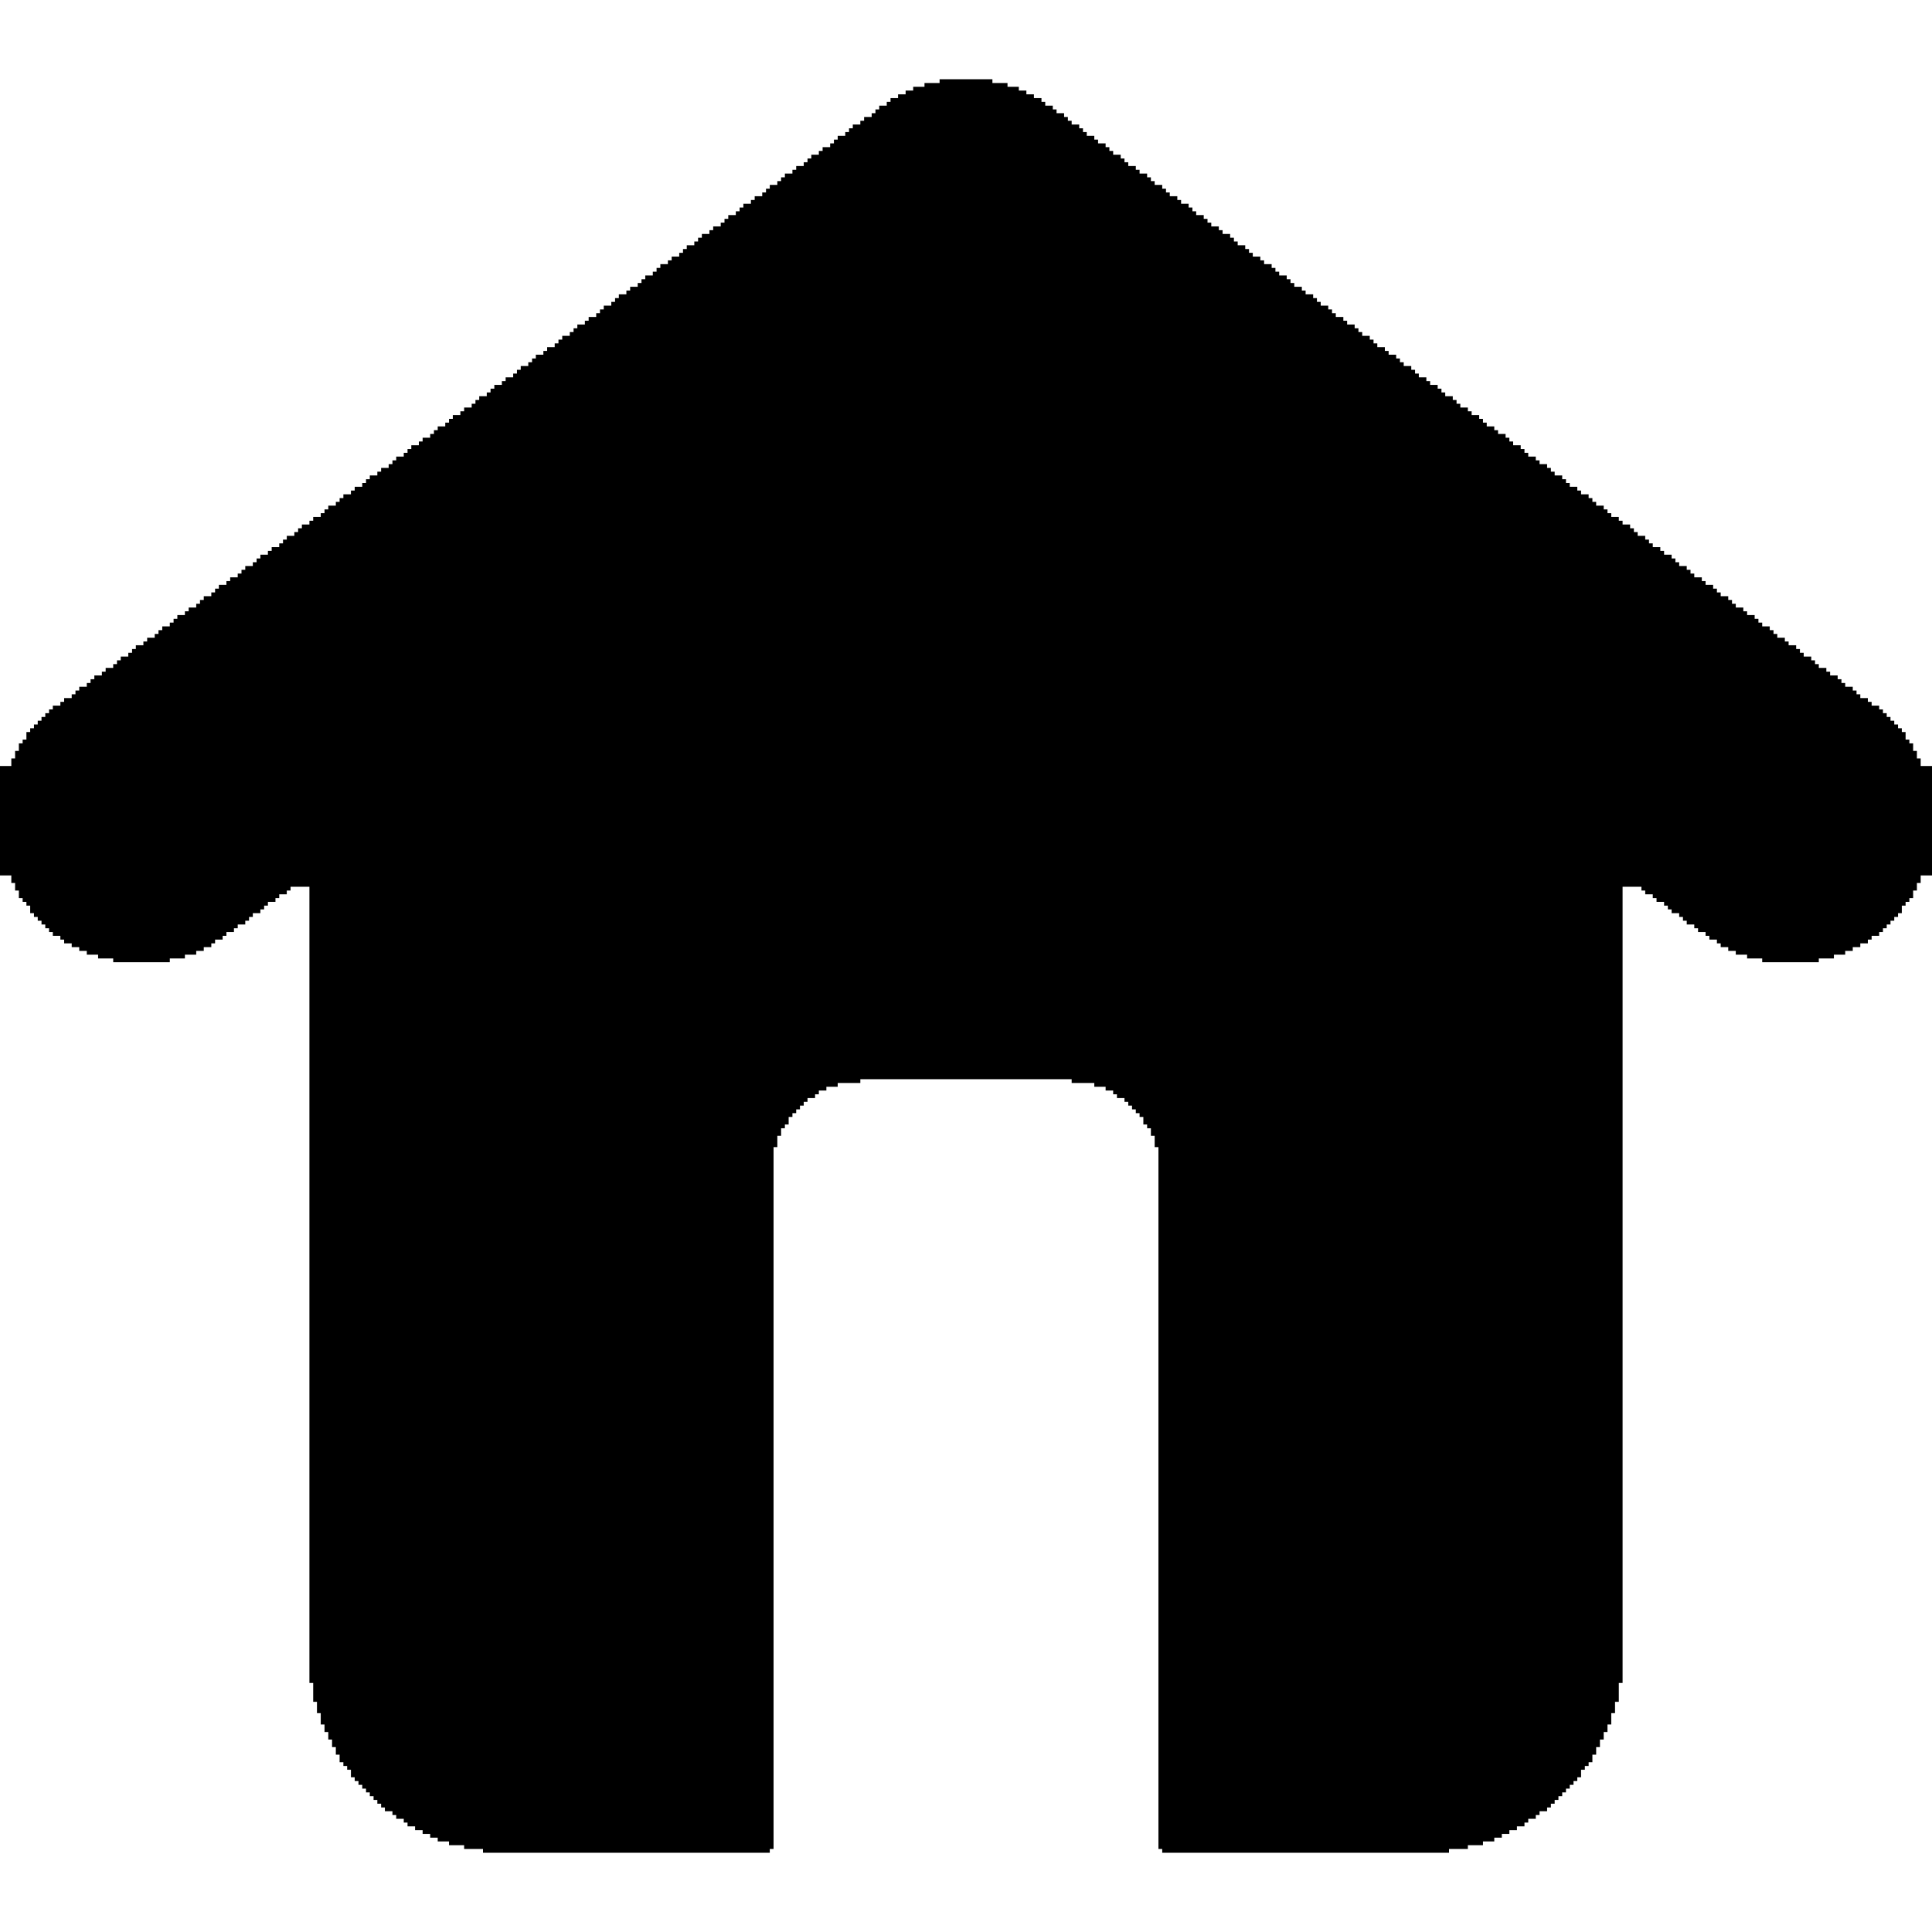
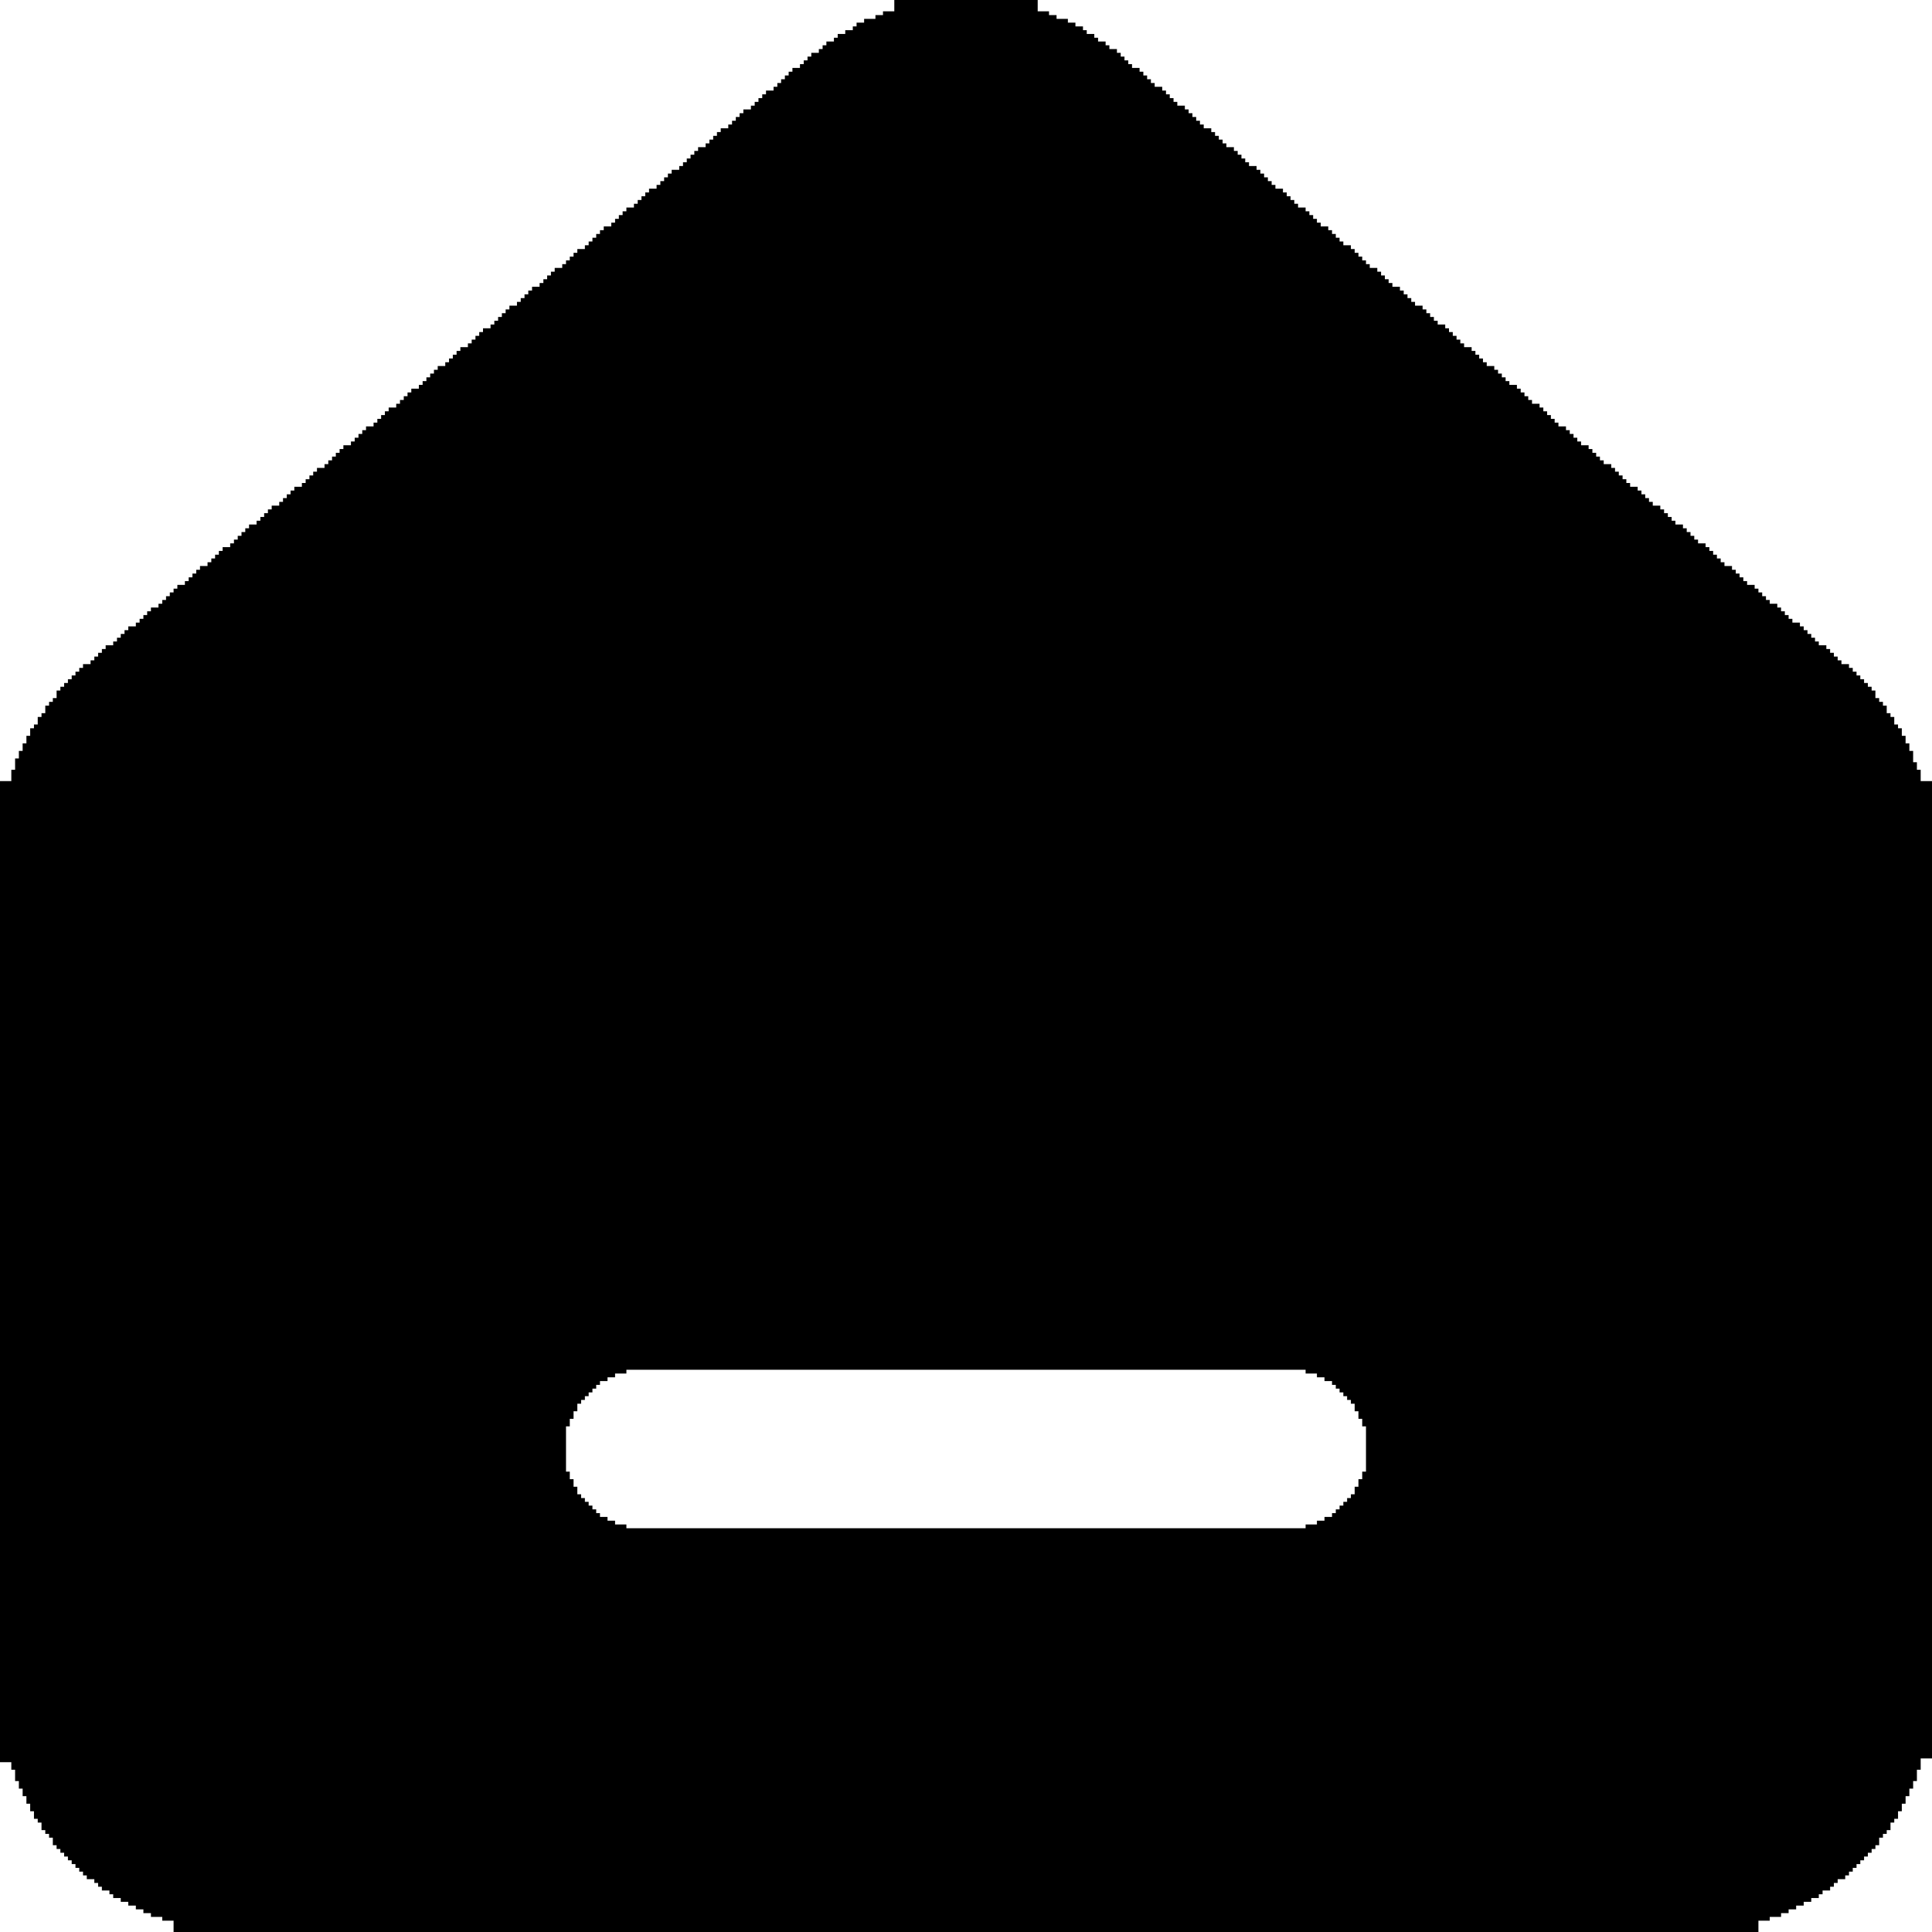
<svg xmlns="http://www.w3.org/2000/svg" viewBox="0 0 512 512" width="512" height="512">
-   <path fill="#000" d="M249,21h14v1h-14zM245,22h22v1h-22zM242,23h28v1h-28zM240,24h32v1h-32zM238,25h36v1h-36zM236,26h40v1h-40zM235,27h42v1h-42zM233,28h46v1h-46zM232,29h48v1h-48zM231,30h51v1h-51zM229,31h54v1h-54zM228,32h56v1h-56zM226,33h60v1h-60zM225,34h62v1h-62zM224,35h64v1h-64zM222,36h68v1h-68zM221,37h70v1h-70zM220,38h73v1h-73zM218,39h76v1h-76zM217,40h78v1h-78zM215,41h82v1h-82zM214,42h84v1h-84zM213,43h86v1h-86zM211,44h90v1h-90zM210,45h92v1h-92zM208,46h96v1h-96zM207,47h98v1h-98zM206,48h100v1h-100zM204,49h104v1h-104zM203,50h106v1h-106zM202,51h108v1h-108zM200,52h112v1h-112zM199,53h114v1h-114zM197,54h118v1h-118zM196,55h120v1h-120zM195,56h122v1h-122zM193,57h126v1h-126zM192,58h128v1h-128zM191,59h130v1h-130zM189,60h134v1h-134zM188,61h136v1h-136zM186,62h140v1h-140zM185,63h142v1h-142zM184,64h144v1h-144zM182,65h148v1h-148zM181,66h150v1h-150zM180,67h152v1h-152zM178,68h156v1h-156zM177,69h158v1h-158zM175,70h162v1h-162zM174,71h164v1h-164zM173,72h166v1h-166zM171,73h170v1h-170zM170,74h172v1h-172zM169,75h174v1h-174zM167,76h178v1h-178zM166,77h180v1h-180zM164,78h184v1h-184zM163,79h186v1h-186zM162,80h188v1h-188zM160,81h192v1h-192zM159,82h194v1h-194zM158,83h196v1h-196zM156,84h200v1h-200zM155,85h202v1h-202zM153,86h206v1h-206zM152,87h208v1h-208zM151,88h210v1h-210zM149,89h214v1h-214zM148,90h216v1h-216zM147,91h218v1h-218zM145,92h222v1h-222zM144,93h224v1h-224zM142,94h228v1h-228zM141,95h230v1h-230zM140,96h232v1h-232zM138,97h236v1h-236zM137,98h238v1h-238zM136,99h240v1h-240zM134,100h244v1h-244zM133,101h246v1h-246zM131,102h250v1h-250zM130,103h252v1h-252zM129,104h254v1h-254zM127,105h258v1h-258zM126,106h260v1h-260zM125,107h262v1h-262zM123,108h266v1h-266zM122,109h268v1h-268zM120,110h272v1h-272zM119,111h274v1h-274zM118,112h276v1h-276zM116,113h280v1h-280zM115,114h282v1h-282zM114,115h285v1h-285zM112,116h288v1h-288zM111,117h290v1h-290zM109,118h294v1h-294zM108,119h296v1h-296zM107,120h298v1h-298zM105,121h302v1h-302zM104,122h304v1h-304zM103,123h307v1h-307zM101,124h310v1h-310zM100,125h312v1h-312zM98,126h316v1h-316zM97,127h318v1h-318zM96,128h320v1h-320zM94,129h324v1h-324zM93,130h326v1h-326zM91,131h330v1h-330zM90,132h332v1h-332zM89,133h334v1h-334zM87,134h338v1h-338zM86,135h340v1h-340zM85,136h342v1h-342zM83,137h346v1h-346zM82,138h348v1h-348zM80,139h352v1h-352zM79,140h354v1h-354zM78,141h356v1h-356zM76,142h360v1h-360zM75,143h362v1h-362zM74,144h364v1h-364zM72,145h368v1h-368zM71,146h370v1h-370zM69,147h374v1h-374zM68,148h376v1h-376zM67,149h378v1h-378zM65,150h382v1h-382zM64,151h384v1h-384zM63,152h386v1h-386zM61,153h390v1h-390zM60,154h392v1h-392zM58,155h396v1h-396zM57,156h398v1h-398zM56,157h400v1h-400zM54,158h404v1h-404zM53,159h406v1h-406zM52,160h408v1h-408zM50,161h412v1h-412zM49,162h414v1h-414zM47,163h418v1h-418zM46,164h420v1h-420zM45,165h422v1h-422zM43,166h426v1h-426zM42,167h428v1h-428zM41,168h430v1h-430zM39,169h434v1h-434zM38,170h436v1h-436zM36,171h440v1h-440zM35,172h442v1h-442zM34,173h444v1h-444zM32,174h448v1h-448zM31,175h450v1h-450zM30,176h452v1h-452zM28,177h456v1h-456zM27,178h458v1h-458zM25,179h462v1h-462zM24,180h464v1h-464zM23,181h466v1h-466zM21,182h470v1h-470zM20,183h472v1h-472zM19,184h474v1h-474zM17,185h478v1h-478zM16,186h480v1h-480zM14,187h484v1h-484zM13,188h486v1h-486zM12,189h488v1h-488zM11,190h490v1h-490zM10,191h492v1h-492zM9,192h494v1h-494zM8,193h496v1h-496zM7,194h498v1h-498zM7,195h498v1h-498zM6,196h500v1h-500zM5,197h502v1h-502zM5,198h502v1h-502zM4,199h504v1h-504zM4,200h504v1h-504zM3,201h506v1h-506zM3,202h506v1h-506zM0,203h512v1h-512zM0,204h512v1h-512zM0,205h512v1h-512zM0,206h512v1h-512zM0,207h512v1h-512zM0,208h512v1h-512zM0,209h512v1h-512zM0,210h512v1h-512zM0,211h512v1h-512zM0,212h512v1h-512zM0,213h512v1h-512zM0,214h512v1h-512zM0,215h512v1h-512zM0,216h512v1h-512zM0,217h512v1h-512zM0,218h512v1h-512zM0,219h512v1h-512zM0,220h512v1h-512zM0,221h512v1h-512zM0,222h512v1h-512zM0,223h512v1h-512zM0,224h512v1h-512zM0,225h512v1h-512zM0,226h512v1h-512zM0,227h512v1h-512zM0,228h512v1h-512zM0,229h512v1h-512zM0,230h512v1h-512zM0,231h512v1h-512zM3,232h506v1h-506zM3,233h506v1h-506zM4,234h504v1h-504zM4,235h73v1h-73zM82,235h348v1h-348zM435,235h73v1h-73zM5,236h71v1h-71zM82,236h348v1h-348zM436,236h71v1h-71zM5,237h69v1h-69zM82,237h348v1h-348zM438,237h69v1h-69zM6,238h67v1h-67zM82,238h348v1h-348zM439,238h67v1h-67zM7,239h64v1h-64zM82,239h348v1h-348zM441,239h64v1h-64zM8,240h62v1h-62zM82,240h348v1h-348zM442,240h62v1h-62zM8,241h61v1h-61zM82,241h348v1h-348zM443,241h61v1h-61zM9,242h58v1h-58zM82,242h348v1h-348zM445,242h58v1h-58zM10,243h56v1h-56zM82,243h348v1h-348zM446,243h56v1h-56zM11,244h54v1h-54zM82,244h348v1h-348zM447,244h54v1h-54zM12,245h51v1h-51zM82,245h348v1h-348zM449,245h51v1h-51zM13,246h49v1h-49zM82,246h348v1h-348zM450,246h49v1h-49zM14,247h46v1h-46zM82,247h348v1h-348zM452,247h46v1h-46zM16,248h43v1h-43zM82,248h348v1h-348zM453,248h43v1h-43zM17,249h40v1h-40zM82,249h348v1h-348zM455,249h40v1h-40zM19,250h37v1h-37zM82,250h348v1h-348zM456,250h37v1h-37zM21,251h33v1h-33zM82,251h348v1h-348zM458,251h33v1h-33zM23,252h29v1h-29zM82,252h348v1h-348zM460,252h29v1h-29zM26,253h23v1h-23zM82,253h348v1h-348zM463,253h23v1h-23zM30,254h15v1h-15zM82,254h348v1h-348zM467,254h15v1h-15zM82,255h348v1h-348zM82,256h348v1h-348zM82,257h348v1h-348zM82,258h348v1h-348zM82,259h348v1h-348zM82,260h348v1h-348zM82,261h348v1h-348zM82,262h348v1h-348zM82,263h348v1h-348zM82,264h348v1h-348zM82,265h348v1h-348zM82,266h348v1h-348zM82,267h348v1h-348zM82,268h348v1h-348zM82,269h348v1h-348zM82,270h348v1h-348zM82,271h348v1h-348zM82,272h348v1h-348zM82,273h348v1h-348zM82,274h348v1h-348zM82,275h348v1h-348zM82,276h348v1h-348zM82,277h348v1h-348zM82,278h348v1h-348zM82,279h348v1h-348zM82,280h348v1h-348zM82,281h348v1h-348zM82,282h348v1h-348zM82,283h348v1h-348zM82,284h348v1h-348zM82,285h348v1h-348zM82,286h146v1h-146zM284,286h146v1h-146zM82,287h140v1h-140zM290,287h140v1h-140zM82,288h137v1h-137zM293,288h137v1h-137zM82,289h135v1h-135zM295,289h135v1h-135zM82,290h134v1h-134zM296,290h134v1h-134zM82,291h132v1h-132zM298,291h132v1h-132zM82,292h131v1h-131zM299,292h131v1h-131zM82,293h130v1h-130zM300,293h130v1h-130zM82,294h129v1h-129zM301,294h129v1h-129zM82,295h128v1h-128zM302,295h128v1h-128zM82,296h127v1h-127zM303,296h127v1h-127zM82,297h127v1h-127zM303,297h127v1h-127zM82,298h126v1h-126zM304,298h126v1h-126zM82,299h125v1h-125zM305,299h125v1h-125zM82,300h125v1h-125zM305,300h125v1h-125zM82,301h124v1h-124zM306,301h124v1h-124zM82,302h124v1h-124zM306,302h124v1h-124zM82,303h124v1h-124zM306,303h124v1h-124zM82,304h123v1h-123zM307,304h123v1h-123zM82,305h123v1h-123zM307,305h123v1h-123zM82,306h123v1h-123zM307,306h123v1h-123zM82,307h123v1h-123zM307,307h123v1h-123zM82,308h123v1h-123zM307,308h123v1h-123zM82,309h123v1h-123zM307,309h123v1h-123zM82,310h123v1h-123zM307,310h123v1h-123zM82,311h123v1h-123zM307,311h123v1h-123zM82,312h123v1h-123zM307,312h123v1h-123zM82,313h123v1h-123zM307,313h123v1h-123zM82,314h123v1h-123zM307,314h123v1h-123zM82,315h123v1h-123zM307,315h123v1h-123zM82,316h123v1h-123zM307,316h123v1h-123zM82,317h123v1h-123zM307,317h123v1h-123zM82,318h123v1h-123zM307,318h123v1h-123zM82,319h123v1h-123zM307,319h123v1h-123zM82,320h123v1h-123zM307,320h123v1h-123zM82,321h123v1h-123zM307,321h123v1h-123zM82,322h123v1h-123zM307,322h123v1h-123zM82,323h123v1h-123zM307,323h123v1h-123zM82,324h123v1h-123zM307,324h123v1h-123zM82,325h123v1h-123zM307,325h123v1h-123zM82,326h123v1h-123zM307,326h123v1h-123zM82,327h123v1h-123zM307,327h123v1h-123zM82,328h123v1h-123zM307,328h123v1h-123zM82,329h123v1h-123zM307,329h123v1h-123zM82,330h123v1h-123zM307,330h123v1h-123zM82,331h123v1h-123zM307,331h123v1h-123zM82,332h123v1h-123zM307,332h123v1h-123zM82,333h123v1h-123zM307,333h123v1h-123zM82,334h123v1h-123zM307,334h123v1h-123zM82,335h123v1h-123zM307,335h123v1h-123zM82,336h123v1h-123zM307,336h123v1h-123zM82,337h123v1h-123zM307,337h123v1h-123zM82,338h123v1h-123zM307,338h123v1h-123zM82,339h123v1h-123zM307,339h123v1h-123zM82,340h123v1h-123zM307,340h123v1h-123zM82,341h123v1h-123zM307,341h123v1h-123zM82,342h123v1h-123zM307,342h123v1h-123zM82,343h123v1h-123zM307,343h123v1h-123zM82,344h123v1h-123zM307,344h123v1h-123zM82,345h123v1h-123zM307,345h123v1h-123zM82,346h123v1h-123zM307,346h123v1h-123zM82,347h123v1h-123zM307,347h123v1h-123zM82,348h123v1h-123zM307,348h123v1h-123zM82,349h123v1h-123zM307,349h123v1h-123zM82,350h123v1h-123zM307,350h123v1h-123zM82,351h123v1h-123zM307,351h123v1h-123zM82,352h123v1h-123zM307,352h123v1h-123zM82,353h123v1h-123zM307,353h123v1h-123zM82,354h123v1h-123zM307,354h123v1h-123zM82,355h123v1h-123zM307,355h123v1h-123zM82,356h123v1h-123zM307,356h123v1h-123zM82,357h123v1h-123zM307,357h123v1h-123zM82,358h123v1h-123zM307,358h123v1h-123zM82,359h123v1h-123zM307,359h123v1h-123zM82,360h123v1h-123zM307,360h123v1h-123zM82,361h123v1h-123zM307,361h123v1h-123zM82,362h123v1h-123zM307,362h123v1h-123zM82,363h123v1h-123zM307,363h123v1h-123zM82,364h123v1h-123zM307,364h123v1h-123zM82,365h123v1h-123zM307,365h123v1h-123zM82,366h123v1h-123zM307,366h123v1h-123zM82,367h123v1h-123zM307,367h123v1h-123zM82,368h123v1h-123zM307,368h123v1h-123zM82,369h123v1h-123zM307,369h123v1h-123zM82,370h123v1h-123zM307,370h123v1h-123zM82,371h123v1h-123zM307,371h123v1h-123zM82,372h123v1h-123zM307,372h123v1h-123zM82,373h123v1h-123zM307,373h123v1h-123zM82,374h123v1h-123zM307,374h123v1h-123zM82,375h123v1h-123zM307,375h123v1h-123zM82,376h123v1h-123zM307,376h123v1h-123zM82,377h123v1h-123zM307,377h123v1h-123zM82,378h123v1h-123zM307,378h123v1h-123zM82,379h123v1h-123zM307,379h123v1h-123zM82,380h123v1h-123zM307,380h123v1h-123zM82,381h123v1h-123zM307,381h123v1h-123zM82,382h123v1h-123zM307,382h123v1h-123zM82,383h123v1h-123zM307,383h123v1h-123zM82,384h123v1h-123zM307,384h123v1h-123zM82,385h123v1h-123zM307,385h123v1h-123zM82,386h123v1h-123zM307,386h123v1h-123zM82,387h123v1h-123zM307,387h123v1h-123zM82,388h123v1h-123zM307,388h123v1h-123zM82,389h123v1h-123zM307,389h123v1h-123zM82,390h123v1h-123zM307,390h123v1h-123zM82,391h123v1h-123zM307,391h123v1h-123zM82,392h123v1h-123zM307,392h123v1h-123zM82,393h123v1h-123zM307,393h123v1h-123zM82,394h123v1h-123zM307,394h123v1h-123zM82,395h123v1h-123zM307,395h123v1h-123zM82,396h123v1h-123zM307,396h123v1h-123zM82,397h123v1h-123zM307,397h123v1h-123zM82,398h123v1h-123zM307,398h123v1h-123zM82,399h123v1h-123zM307,399h123v1h-123zM82,400h123v1h-123zM307,400h123v1h-123zM82,401h123v1h-123zM307,401h123v1h-123zM82,402h123v1h-123zM307,402h123v1h-123zM82,403h123v1h-123zM307,403h123v1h-123zM82,404h123v1h-123zM307,404h123v1h-123zM82,405h123v1h-123zM307,405h123v1h-123zM82,406h123v1h-123zM307,406h123v1h-123zM82,407h123v1h-123zM307,407h123v1h-123zM82,408h123v1h-123zM307,408h123v1h-123zM82,409h123v1h-123zM307,409h123v1h-123zM82,410h123v1h-123zM307,410h123v1h-123zM82,411h123v1h-123zM307,411h123v1h-123zM82,412h123v1h-123zM307,412h123v1h-123zM82,413h123v1h-123zM307,413h123v1h-123zM82,414h123v1h-123zM307,414h123v1h-123zM82,415h123v1h-123zM307,415h123v1h-123zM82,416h123v1h-123zM307,416h123v1h-123zM82,417h123v1h-123zM307,417h123v1h-123zM82,418h123v1h-123zM307,418h123v1h-123zM82,419h123v1h-123zM307,419h123v1h-123zM82,420h123v1h-123zM307,420h123v1h-123zM82,421h123v1h-123zM307,421h123v1h-123zM82,422h123v1h-123zM307,422h123v1h-123zM82,423h123v1h-123zM307,423h123v1h-123zM82,424h123v1h-123zM307,424h123v1h-123zM82,425h123v1h-123zM307,425h123v1h-123zM82,426h123v1h-123zM307,426h123v1h-123zM82,427h123v1h-123zM307,427h123v1h-123zM82,428h123v1h-123zM307,428h123v1h-123zM82,429h123v1h-123zM307,429h123v1h-123zM82,430h123v1h-123zM307,430h123v1h-123zM82,431h123v1h-123zM307,431h123v1h-123zM82,432h123v1h-123zM307,432h123v1h-123zM82,433h123v1h-123zM307,433h123v1h-123zM82,434h123v1h-123zM307,434h123v1h-123zM82,435h123v1h-123zM307,435h123v1h-123zM82,436h123v1h-123zM307,436h123v1h-123zM82,437h123v1h-123zM307,437h123v1h-123zM82,438h123v1h-123zM307,438h123v1h-123zM82,439h123v1h-123zM307,439h123v1h-123zM82,440h123v1h-123zM307,440h123v1h-123zM82,441h123v1h-123zM307,441h123v1h-123zM82,442h123v1h-123zM307,442h123v1h-123zM82,443h123v1h-123zM307,443h123v1h-123zM82,444h123v1h-123zM307,444h123v1h-123zM82,445h123v1h-123zM307,445h123v1h-123zM83,446h122v1h-122zM307,446h122v1h-122zM83,447h122v1h-122zM307,447h122v1h-122zM83,448h122v1h-122zM307,448h122v1h-122zM83,449h122v1h-122zM307,449h122v1h-122zM83,450h122v1h-122zM307,450h122v1h-122zM84,451h121v1h-121zM307,451h121v1h-121zM84,452h121v1h-121zM307,452h121v1h-121zM84,453h121v1h-121zM307,453h121v1h-121zM85,454h120v1h-120zM307,454h120v1h-120zM85,455h120v1h-120zM307,455h120v1h-120zM85,456h120v1h-120zM307,456h120v1h-120zM86,457h119v1h-119zM307,457h119v1h-119zM86,458h119v1h-119zM307,458h119v1h-119zM87,459h118v1h-118zM307,459h118v1h-118zM87,460h118v1h-118zM307,460h118v1h-118zM88,461h117v1h-117zM307,461h117v1h-117zM88,462h117v1h-117zM307,462h117v1h-117zM89,463h116v1h-116zM307,463h116v1h-116zM89,464h116v1h-116zM307,464h116v1h-116zM90,465h115v1h-115zM307,465h115v1h-115zM90,466h115v1h-115zM307,466h115v1h-115zM91,467h114v1h-114zM307,467h114v1h-114zM92,468h113v1h-113zM307,468h113v1h-113zM93,469h112v1h-112zM307,469h112v1h-112zM93,470h112v1h-112zM307,470h112v1h-112zM94,471h111v1h-111zM307,471h111v1h-111zM95,472h110v1h-110zM307,472h110v1h-110zM96,473h109v1h-109zM307,473h109v1h-109zM97,474h108v1h-108zM307,474h108v1h-108zM98,475h107v1h-107zM307,475h107v1h-107zM99,476h106v1h-106zM307,476h106v1h-106zM100,477h105v1h-105zM307,477h105v1h-105zM101,478h104v1h-104zM307,478h104v1h-104zM102,479h103v1h-103zM307,479h103v1h-103zM104,480h101v1h-101zM307,480h101v1h-101zM105,481h100v1h-100zM307,481h100v1h-100zM107,482h98v1h-98zM307,482h98v1h-98zM108,483h97v1h-97zM307,483h97v1h-97zM110,484h95v1h-95zM307,484h95v1h-95zM112,485h93v1h-93zM307,485h93v1h-93zM114,486h91v1h-91zM307,486h91v1h-91zM116,487h89v1h-89zM307,487h89v1h-89zM119,488h86v1h-86zM307,488h86v1h-86zM123,489h82v1h-82zM307,489h82v1h-82zM128,490h76v1h-76zM308,490h76v1h-76z" />
+   <path fill="#000" d="M237,0h38v1h-38zM237,1h38v1h-38zM237,2h38v1h-38zM234,3h44v1h-44zM232,4h48v1h-48zM229,5h54v1h-54zM227,6h58v1h-58zM226,7h61v1h-61zM224,8h64v1h-64zM222,9h68v1h-68zM221,10h70v1h-70zM219,11h74v1h-74zM218,12h76v1h-76zM217,13h79v1h-79zM215,14h82v1h-82zM214,15h84v1h-84zM213,16h86v1h-86zM212,17h88v1h-88zM210,18h92v1h-92zM209,19h94v1h-94zM208,20h96v1h-96zM207,21h98v1h-98zM206,22h100v1h-100zM205,23h103v1h-103zM203,24h106v1h-106zM202,25h108v1h-108zM201,26h110v1h-110zM200,27h112v1h-112zM199,28h115v1h-115zM197,29h118v1h-118zM196,30h120v1h-120zM195,31h122v1h-122zM194,32h124v1h-124zM193,33h126v1h-126zM191,34h130v1h-130zM190,35h132v1h-132zM189,36h134v1h-134zM188,37h136v1h-136zM187,38h138v1h-138zM185,39h142v1h-142zM184,40h144v1h-144zM183,41h146v1h-146zM182,42h148v1h-148zM181,43h150v1h-150zM180,44h153v1h-153zM178,45h156v1h-156zM177,46h158v1h-158zM176,47h160v1h-160zM175,48h162v1h-162zM174,49h164v1h-164zM172,50h168v1h-168zM171,51h170v1h-170zM170,52h172v1h-172zM169,53h174v1h-174zM168,54h176v1h-176zM166,55h180v1h-180zM165,56h182v1h-182zM164,57h184v1h-184zM163,58h186v1h-186zM162,59h188v1h-188zM160,60h192v1h-192zM159,61h194v1h-194zM158,62h196v1h-196zM157,63h198v1h-198zM156,64h200v1h-200zM155,65h203v1h-203zM153,66h206v1h-206zM152,67h208v1h-208zM151,68h210v1h-210zM150,69h212v1h-212zM149,70h214v1h-214zM147,71h218v1h-218zM146,72h220v1h-220zM145,73h222v1h-222zM144,74h224v1h-224zM143,75h226v1h-226zM141,76h230v1h-230zM140,77h232v1h-232zM139,78h234v1h-234zM138,79h236v1h-236zM137,80h238v1h-238zM135,81h242v1h-242zM134,82h244v1h-244zM133,83h246v1h-246zM132,84h248v1h-248zM131,85h250v1h-250zM130,86h253v1h-253zM128,87h256v1h-256zM127,88h258v1h-258zM126,89h260v1h-260zM125,90h262v1h-262zM124,91h264v1h-264zM122,92h268v1h-268zM121,93h270v1h-270zM120,94h272v1h-272zM119,95h274v1h-274zM118,96h276v1h-276zM116,97h280v1h-280zM115,98h282v1h-282zM114,99h284v1h-284zM113,100h286v1h-286zM112,101h288v1h-288zM111,102h291v1h-291zM109,103h294v1h-294zM108,104h296v1h-296zM107,105h298v1h-298zM106,106h300v1h-300zM105,107h303v1h-303zM103,108h306v1h-306zM102,109h308v1h-308zM101,110h310v1h-310zM100,111h312v1h-312zM99,112h314v1h-314zM97,113h318v1h-318zM96,114h320v1h-320zM95,115h322v1h-322zM94,116h324v1h-324zM93,117h326v1h-326zM91,118h330v1h-330zM90,119h332v1h-332zM89,120h334v1h-334zM88,121h336v1h-336zM87,122h338v1h-338zM86,123h341v1h-341zM84,124h344v1h-344zM83,125h346v1h-346zM82,126h348v1h-348zM81,127h350v1h-350zM80,128h352v1h-352zM78,129h356v1h-356zM77,130h358v1h-358zM76,131h360v1h-360zM75,132h362v1h-362zM74,133h364v1h-364zM72,134h368v1h-368zM71,135h370v1h-370zM70,136h372v1h-372zM69,137h374v1h-374zM68,138h376v1h-376zM66,139h380v1h-380zM65,140h382v1h-382zM64,141h384v1h-384zM63,142h386v1h-386zM62,143h388v1h-388zM61,144h391v1h-391zM59,145h394v1h-394zM58,146h396v1h-396zM57,147h398v1h-398zM56,148h400v1h-400zM55,149h402v1h-402zM53,150h406v1h-406zM52,151h408v1h-408zM51,152h410v1h-410zM50,153h412v1h-412zM49,154h414v1h-414zM47,155h418v1h-418zM46,156h420v1h-420zM45,157h422v1h-422zM44,158h424v1h-424zM43,159h426v1h-426zM42,160h429v1h-429zM40,161h432v1h-432zM39,162h434v1h-434zM38,163h436v1h-436zM37,164h438v1h-438zM36,165h441v1h-441zM34,166h444v1h-444zM33,167h446v1h-446zM32,168h448v1h-448zM31,169h450v1h-450zM30,170h452v1h-452zM28,171h456v1h-456zM27,172h458v1h-458zM26,173h460v1h-460zM25,174h462v1h-462zM24,175h464v1h-464zM22,176h468v1h-468zM21,177h470v1h-470zM20,178h472v1h-472zM19,179h474v1h-474zM18,180h476v1h-476zM17,181h478v1h-478zM16,182h480v1h-480zM15,183h482v1h-482zM15,184h482v1h-482zM14,185h484v1h-484zM13,186h486v1h-486zM12,187h488v1h-488zM12,188h488v1h-488zM11,189h490v1h-490zM10,190h492v1h-492zM10,191h492v1h-492zM9,192h494v1h-494zM8,193h496v1h-496zM8,194h496v1h-496zM7,195h498v1h-498zM7,196h498v1h-498zM6,197h500v1h-500zM6,198h500v1h-500zM5,199h502v1h-502zM5,200h502v1h-502zM4,201h503v1h-503zM4,202h504v1h-504zM4,203h504v1h-504zM3,204h506v1h-506zM3,205h506v1h-506zM3,206h506v1h-506zM0,207h512v1h-512zM0,208h512v1h-512zM0,209h512v1h-512zM0,210h512v1h-512zM0,211h512v1h-512zM0,212h512v1h-512zM0,213h512v1h-512zM0,214h512v1h-512zM0,215h512v1h-512zM0,216h512v1h-512zM0,217h512v1h-512zM0,218h512v1h-512zM0,219h512v1h-512zM0,220h512v1h-512zM0,221h512v1h-512zM0,222h512v1h-512zM0,223h512v1h-512zM0,224h512v1h-512zM0,225h512v1h-512zM0,226h512v1h-512zM0,227h512v1h-512zM0,228h512v1h-512zM0,229h512v1h-512zM0,230h512v1h-512zM0,231h512v1h-512zM0,232h512v1h-512zM0,233h512v1h-512zM0,234h512v1h-512zM0,235h512v1h-512zM0,236h512v1h-512zM0,237h512v1h-512zM0,238h512v1h-512zM0,239h512v1h-512zM0,240h512v1h-512zM0,241h512v1h-512zM0,242h512v1h-512zM0,243h512v1h-512zM0,244h512v1h-512zM0,245h512v1h-512zM0,246h512v1h-512zM0,247h512v1h-512zM0,248h512v1h-512zM0,249h512v1h-512zM0,250h512v1h-512zM0,251h512v1h-512zM0,252h512v1h-512zM0,253h512v1h-512zM0,254h512v1h-512zM0,255h512v1h-512zM0,256h512v1h-512zM0,257h512v1h-512zM0,258h512v1h-512zM0,259h512v1h-512zM0,260h512v1h-512zM0,261h512v1h-512zM0,262h512v1h-512zM0,263h512v1h-512zM0,264h512v1h-512zM0,265h512v1h-512zM0,266h512v1h-512zM0,267h512v1h-512zM0,268h512v1h-512zM0,269h512v1h-512zM0,270h512v1h-512zM0,271h512v1h-512zM0,272h512v1h-512zM0,273h512v1h-512zM0,274h512v1h-512zM0,275h512v1h-512zM0,276h512v1h-512zM0,277h512v1h-512zM0,278h512v1h-512zM0,279h512v1h-512zM0,280h512v1h-512zM0,281h512v1h-512zM0,282h512v1h-512zM0,283h512v1h-512zM0,284h512v1h-512zM0,285h512v1h-512zM0,286h512v1h-512zM0,287h512v1h-512zM0,288h512v1h-512zM0,289h512v1h-512zM0,290h512v1h-512zM0,291h512v1h-512zM0,292h512v1h-512zM0,293h512v1h-512zM0,294h512v1h-512zM0,295h512v1h-512zM0,296h512v1h-512zM0,297h512v1h-512zM0,298h512v1h-512zM0,299h512v1h-512zM0,300h512v1h-512zM0,301h512v1h-512zM0,302h512v1h-512zM0,303h512v1h-512zM0,304h512v1h-512zM0,305h512v1h-512zM0,306h512v1h-512zM0,307h512v1h-512zM0,308h512v1h-512zM0,309h512v1h-512zM0,310h512v1h-512zM0,311h512v1h-512zM0,312h512v1h-512zM0,313h512v1h-512zM0,314h512v1h-512zM0,315h512v1h-512zM0,316h512v1h-512zM0,317h512v1h-512zM0,318h512v1h-512zM0,319h512v1h-512zM0,320h512v1h-512zM0,321h512v1h-512zM0,322h512v1h-512zM0,323h512v1h-512zM0,324h512v1h-512zM0,325h512v1h-512zM0,326h512v1h-512zM0,327h512v1h-512zM0,328h512v1h-512zM0,329h512v1h-512zM0,330h512v1h-512zM0,331h512v1h-512zM0,332h512v1h-512zM0,333h512v1h-512zM0,334h512v1h-512zM0,335h512v1h-512zM0,336h512v1h-512zM0,337h512v1h-512zM0,338h512v1h-512zM0,339h512v1h-512zM0,340h512v1h-512zM0,341h512v1h-512zM0,342h512v1h-512zM0,343h512v1h-512zM0,344h512v1h-512zM0,345h512v1h-512zM0,346h512v1h-512zM0,347h512v1h-512zM0,348h512v1h-512zM0,349h512v1h-512zM0,350h512v1h-512zM0,351h512v1h-512zM0,352h512v1h-512zM0,353h512v1h-512zM0,354h512v1h-512zM0,355h512v1h-512zM0,356h512v1h-512zM0,357h512v1h-512zM0,358h512v1h-512zM0,359h512v1h-512zM0,360h512v1h-512zM0,361h512v1h-512zM0,362h512v1h-512zM0,363h166v1h-166zM346,363h166v1h-166zM0,364h163v1h-163zM349,364h163v1h-163zM0,365h161v1h-161zM351,365h161v1h-161zM0,366h159v1h-159zM353,366h159v1h-159zM0,367h158v1h-158zM354,367h158v1h-158zM0,368h157v1h-157zM355,368h157v1h-157zM0,369h156v1h-156zM356,369h156v1h-156zM0,370h155v1h-155zM357,370h155v1h-155zM0,371h154v1h-154zM358,371h154v1h-154zM0,372h153v1h-153zM359,372h153v1h-153zM0,373h153v1h-153zM359,373h153v1h-153zM0,374h152v1h-152zM360,374h152v1h-152zM0,375h152v1h-152zM360,375h152v1h-152zM0,376h151v1h-151zM361,376h151v1h-151zM0,377h151v1h-151zM361,377h151v1h-151zM0,378h150v1h-150zM362,378h150v1h-150zM0,379h150v1h-150zM362,379h150v1h-150zM0,380h150v1h-150zM362,380h150v1h-150zM0,381h150v1h-150zM362,381h150v1h-150zM0,382h150v1h-150zM362,382h150v1h-150zM0,383h150v1h-150zM362,383h150v1h-150zM0,384h150v1h-150zM362,384h150v1h-150zM0,385h150v1h-150zM362,385h150v1h-150zM0,386h150v1h-150zM362,386h150v1h-150zM0,387h150v1h-150zM362,387h150v1h-150zM0,388h150v1h-150zM362,388h150v1h-150zM0,389h150v1h-150zM362,389h150v1h-150zM0,390h151v1h-151zM361,390h151v1h-151zM0,391h151v1h-151zM361,391h151v1h-151zM0,392h152v1h-152zM360,392h152v1h-152zM0,393h152v1h-152zM360,393h152v1h-152zM0,394h153v1h-153zM359,394h153v1h-153zM0,395h153v1h-153zM359,395h153v1h-153zM0,396h154v1h-154zM358,396h154v1h-154zM0,397h155v1h-155zM357,397h155v1h-155zM0,398h156v1h-156zM356,398h156v1h-156zM0,399h157v1h-157zM355,399h157v1h-157zM0,400h158v1h-158zM354,400h158v1h-158zM0,401h159v1h-159zM353,401h159v1h-159zM0,402h161v1h-161zM351,402h161v1h-161zM0,403h163v1h-163zM349,403h163v1h-163zM0,404h166v1h-166zM346,404h166v1h-166zM0,405h512v1h-512zM0,406h512v1h-512zM0,407h512v1h-512zM0,408h512v1h-512zM0,409h512v1h-512zM0,410h512v1h-512zM0,411h512v1h-512zM0,412h512v1h-512zM0,413h512v1h-512zM0,414h512v1h-512zM0,415h512v1h-512zM0,416h512v1h-512zM0,417h512v1h-512zM0,418h512v1h-512zM0,419h512v1h-512zM0,420h512v1h-512zM0,421h512v1h-512zM0,422h512v1h-512zM0,423h512v1h-512zM0,424h512v1h-512zM0,425h512v1h-512zM0,426h512v1h-512zM0,427h512v1h-512zM0,428h512v1h-512zM0,429h512v1h-512zM0,430h512v1h-512zM0,431h512v1h-512zM0,432h512v1h-512zM0,433h512v1h-512zM0,434h512v1h-512zM0,435h512v1h-512zM0,436h512v1h-512zM0,437h512v1h-512zM0,438h512v1h-512zM0,439h512v1h-512zM0,440h512v1h-512zM0,441h512v1h-512zM0,442h512v1h-512zM0,443h512v1h-512zM0,444h512v1h-512zM0,445h512v1h-512zM0,446h512v1h-512zM0,447h512v1h-512zM0,448h512v1h-512zM0,449h512v1h-512zM0,450h512v1h-512zM0,451h512v1h-512zM0,452h512v1h-512zM0,453h512v1h-512zM0,454h512v1h-512zM0,455h512v1h-512zM0,456h512v1h-512zM0,457h512v1h-512zM0,458h512v1h-512zM0,459h512v1h-512zM0,460h512v1h-512zM0,461h512v1h-512zM0,462h512v1h-512zM0,463h512v1h-512zM0,464h512v1h-512zM0,465h512v1h-512zM0,466h509v1h-509zM3,467h506v1h-506zM3,468h506v1h-506zM4,469h504v1h-504zM4,470h504v1h-504zM4,471h504v1h-504zM5,472h502v1h-502zM5,473h502v1h-502zM6,474h500v1h-500zM6,475h500v1h-500zM7,476h498v1h-498zM7,477h498v1h-498zM8,478h496v1h-496zM8,479h496v1h-496zM9,480h494v1h-494zM9,481h494v1h-494zM10,482h492v1h-492zM11,483h490v1h-490zM11,484h490v1h-490zM12,485h488v1h-488zM13,486h486v1h-486zM14,487h484v1h-484zM14,488h484v1h-484zM15,489h482v1h-482zM16,490h480v1h-480zM17,491h478v1h-478zM18,492h476v1h-476zM19,493h474v1h-474zM20,494h472v1h-472zM21,495h470v1h-470zM22,496h468v1h-468zM23,497h466v1h-466zM25,498h462v1h-462zM26,499h460v1h-460zM27,500h458v1h-458zM29,501h454v1h-454zM30,502h452v1h-452zM32,503h448v1h-448zM34,504h444v1h-444zM36,505h440v1h-440zM38,506h436v1h-436zM40,507h432v1h-432zM43,508h426v1h-426zM46,509h420v1h-420zM46,510h420v1h-420zM46,511h420v1h-420z" />
</svg>
